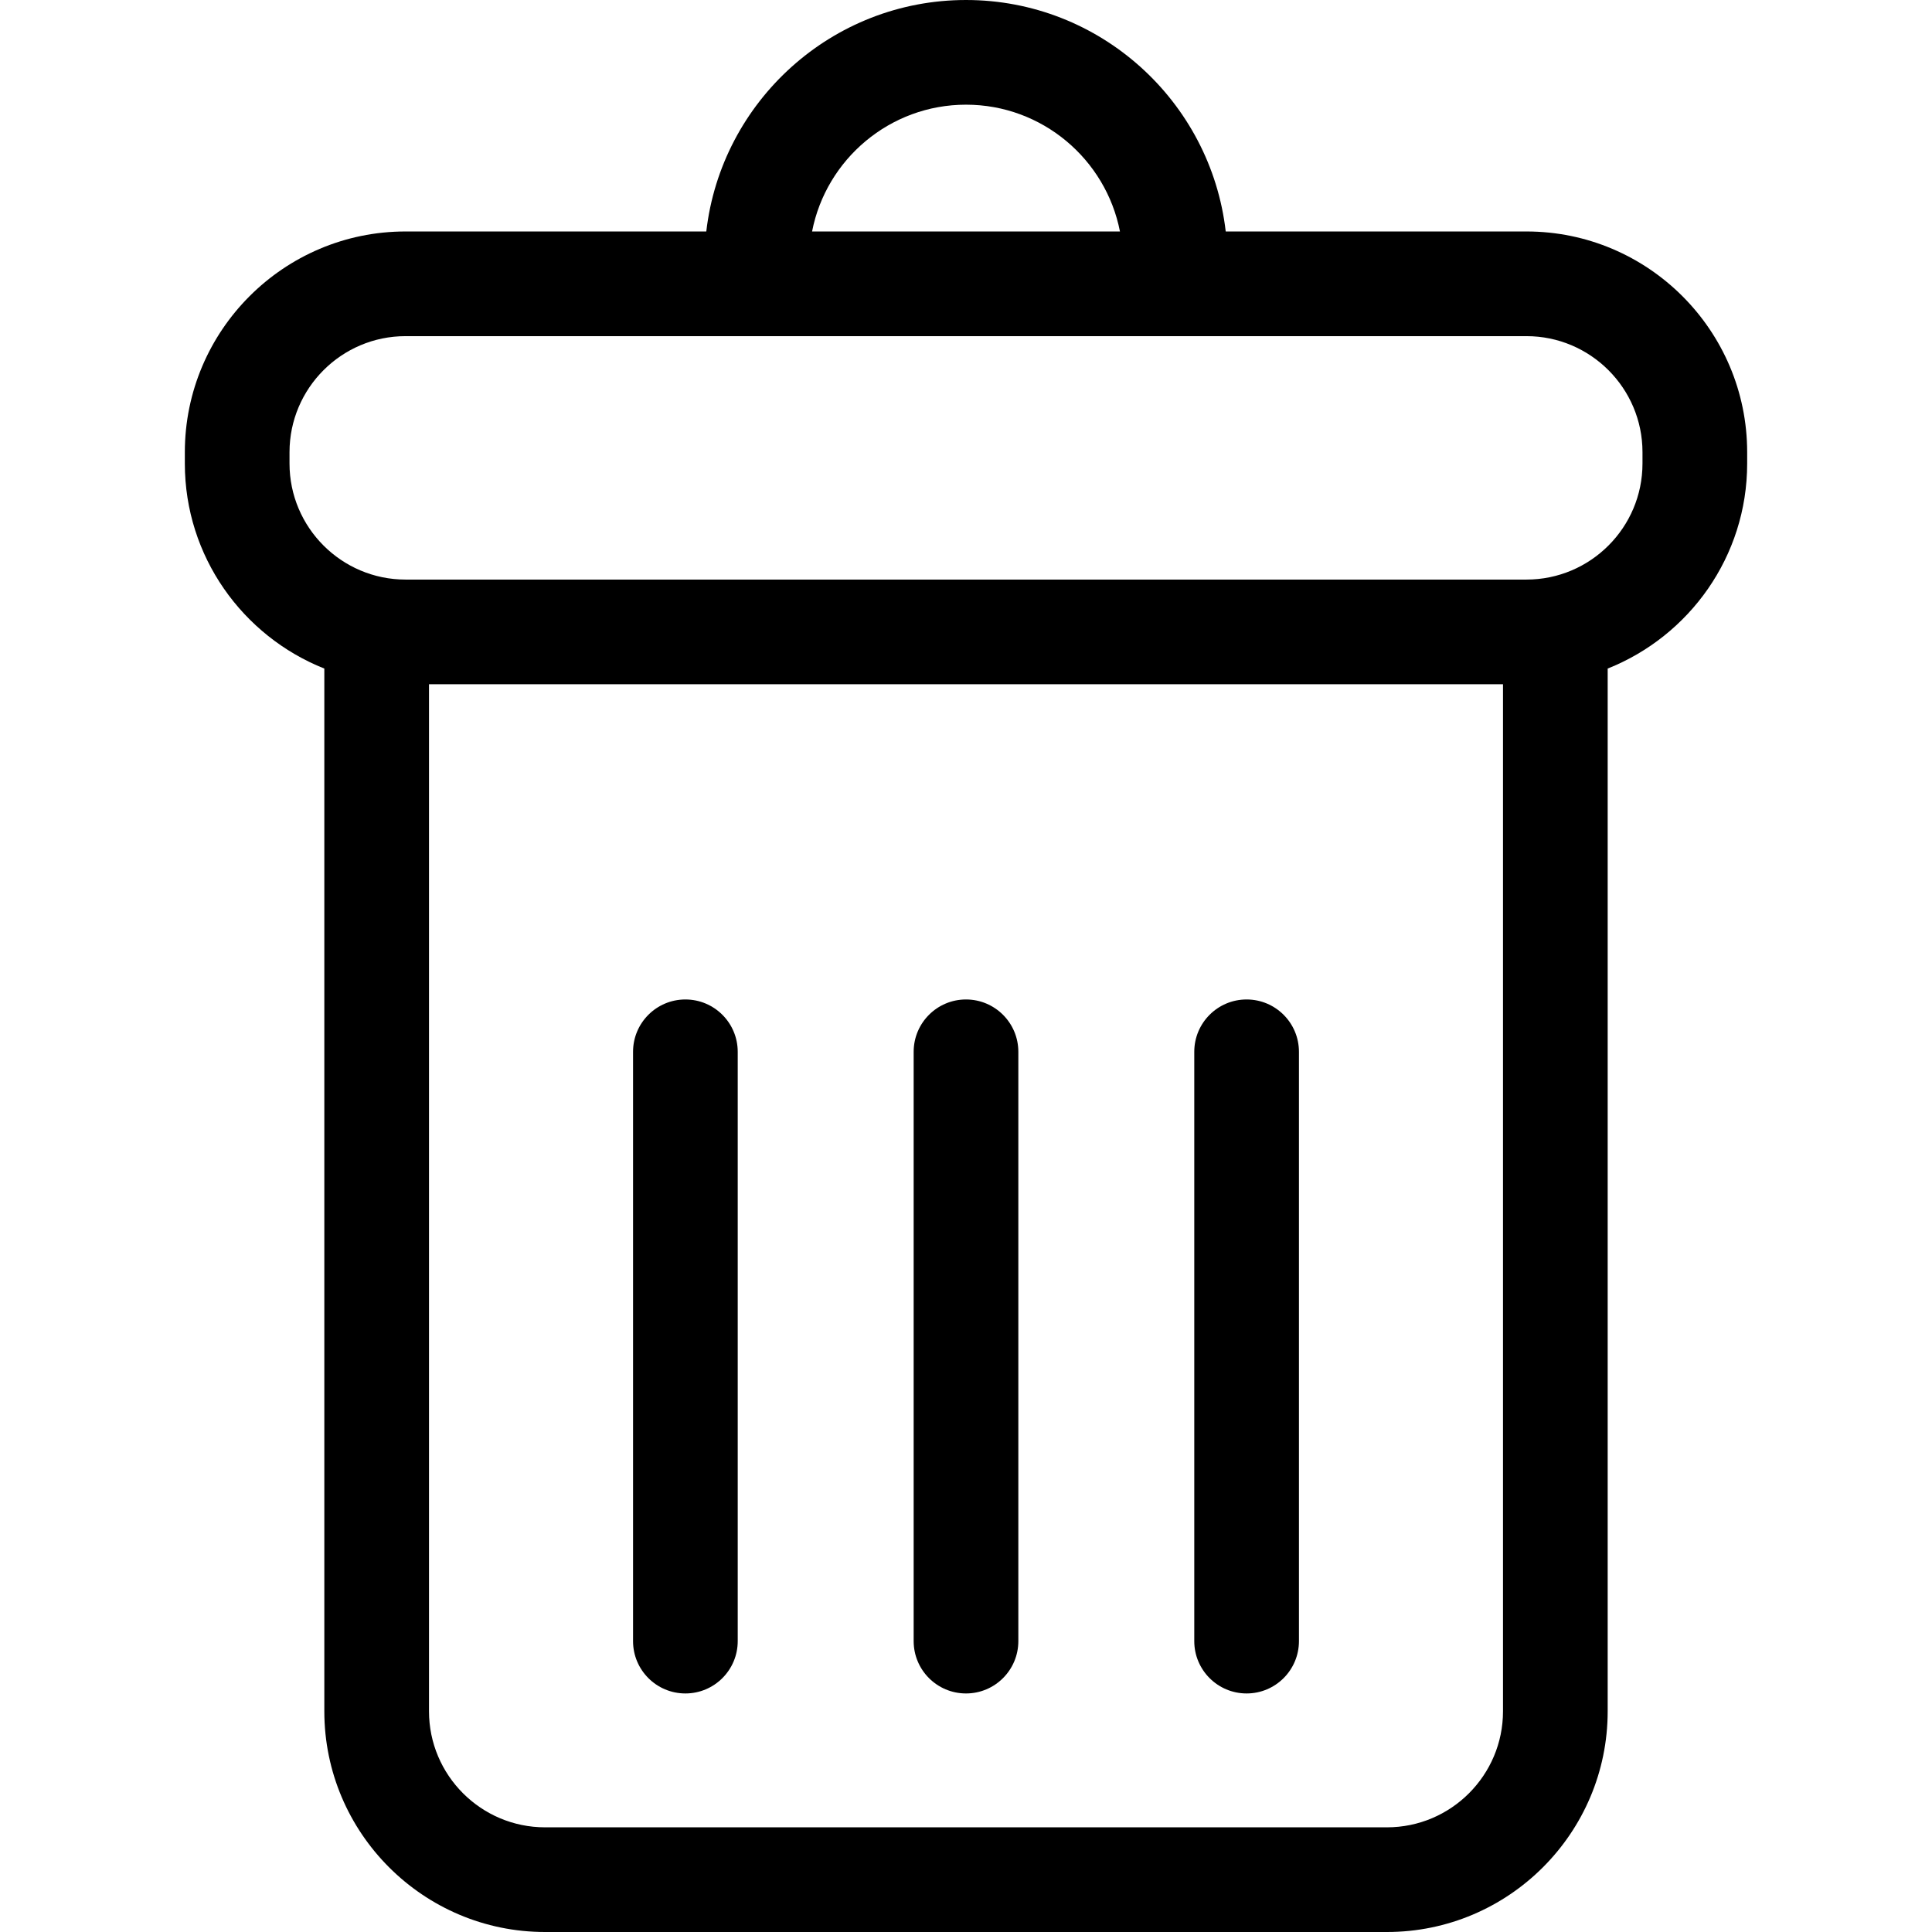
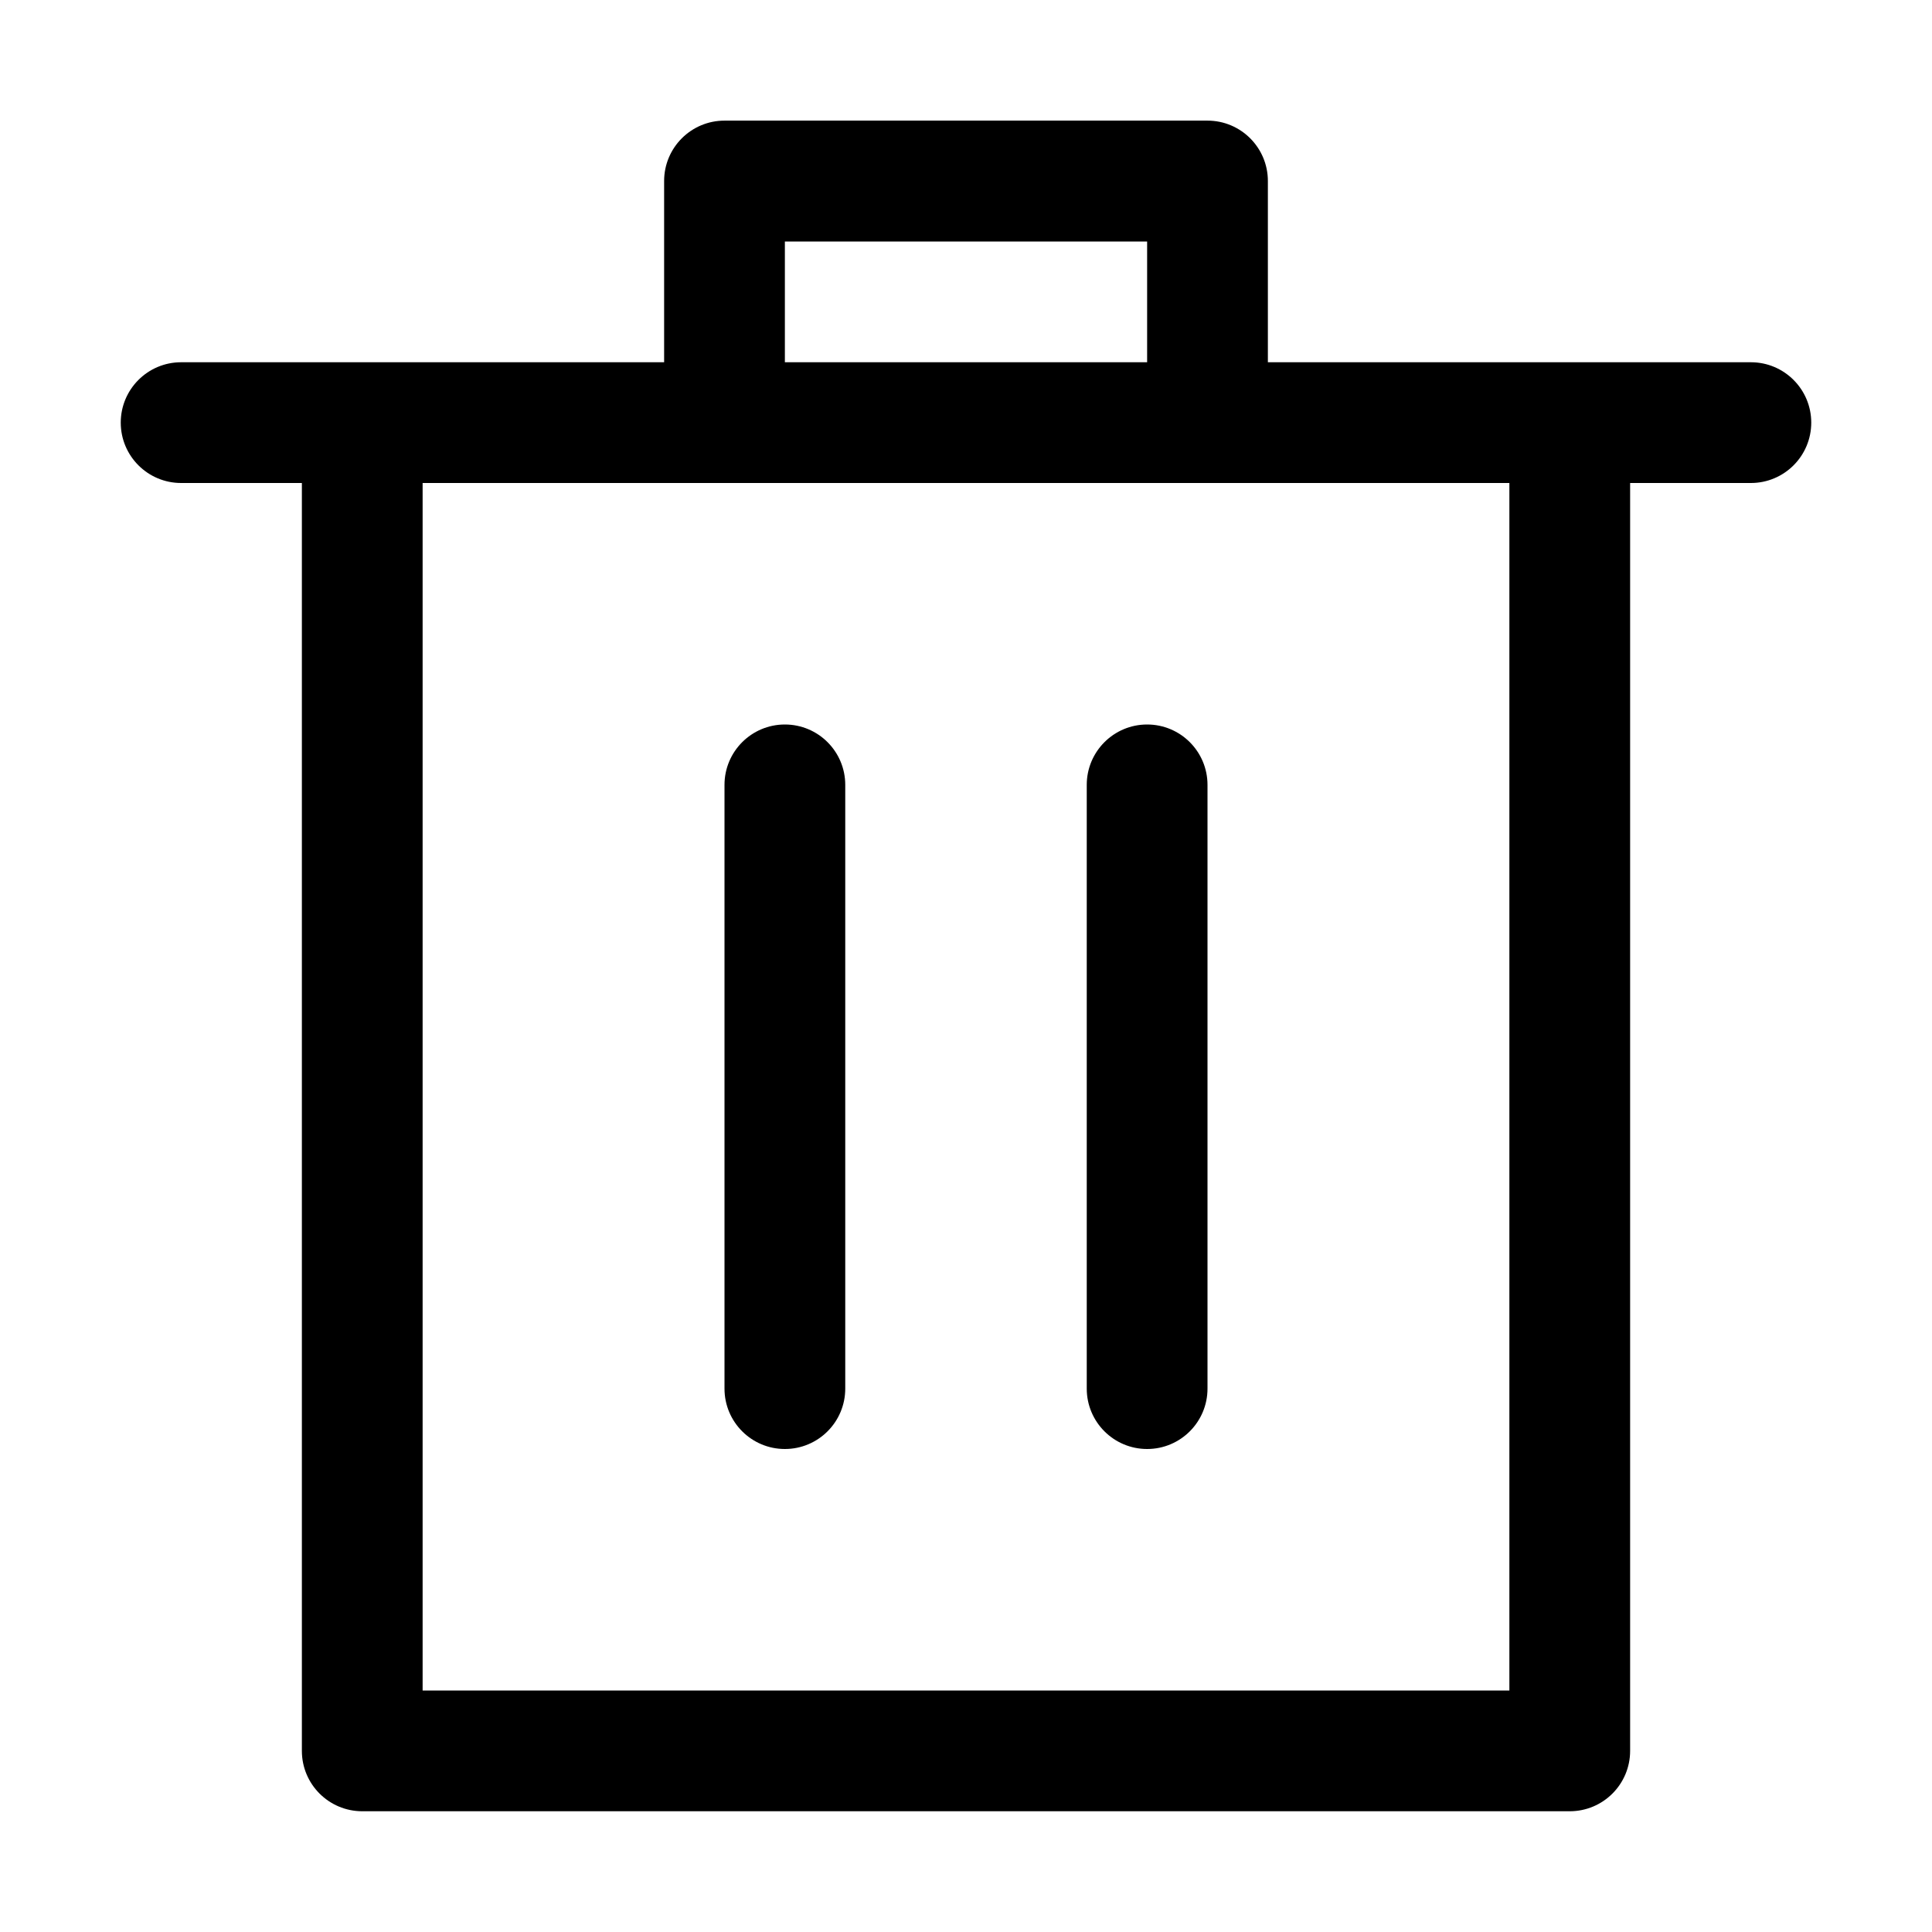
- <svg xmlns="http://www.w3.org/2000/svg" fill="#000000" version="1.1" id="Capa_1" width="800px" height="800px" viewBox="0 0 482.428 482.429" xml:space="preserve">
-   <g>
-     <g>
-       <path d="M381.163,57.799h-75.094C302.323,25.316,274.686,0,241.214,0c-33.471,0-61.104,25.315-64.85,57.799h-75.098    c-30.39,0-55.111,24.728-55.111,55.117v2.828c0,23.223,14.46,43.1,34.83,51.199v260.369c0,30.39,24.724,55.117,55.112,55.117    h210.236c30.389,0,55.111-24.729,55.111-55.117V166.944c20.369-8.1,34.83-27.977,34.83-51.199v-2.828    C436.274,82.527,411.551,57.799,381.163,57.799z M241.214,26.139c19.037,0,34.927,13.645,38.443,31.66h-76.879    C206.293,39.783,222.184,26.139,241.214,26.139z M375.305,427.312c0,15.978-13,28.979-28.973,28.979H136.096    c-15.973,0-28.973-13.002-28.973-28.979V170.861h268.182V427.312z M410.135,115.744c0,15.978-13,28.979-28.973,28.979H101.266    c-15.973,0-28.973-13.001-28.973-28.979v-2.828c0-15.978,13-28.979,28.973-28.979h279.897c15.973,0,28.973,13.001,28.973,28.979    V115.744z" />
-       <path d="M171.144,422.863c7.218,0,13.069-5.853,13.069-13.068V262.641c0-7.216-5.852-13.07-13.069-13.07    c-7.217,0-13.069,5.854-13.069,13.07v147.154C158.074,417.012,163.926,422.863,171.144,422.863z" />
-       <path d="M241.214,422.863c7.218,0,13.07-5.853,13.07-13.068V262.641c0-7.216-5.854-13.07-13.07-13.07    c-7.217,0-13.069,5.854-13.069,13.07v147.154C228.145,417.012,233.996,422.863,241.214,422.863z" />
-       <path d="M311.284,422.863c7.217,0,13.068-5.853,13.068-13.068V262.641c0-7.216-5.852-13.07-13.068-13.07    c-7.219,0-13.07,5.854-13.07,13.07v147.154C298.213,417.012,304.067,422.863,311.284,422.863z" />
-     </g>
-   </g>
+ <svg xmlns="http://www.w3.org/2000/svg" width="800px" height="800px" viewBox="0 0 1024 1024">
+   <path fill="#000000" d="M160 256H96a32 32 0 0 1 0-64h256V95.936a32 32 0 0 1 32-32h256a32 32 0 0 1 32 32V192h256a32 32 0 1 1 0 64h-64v672a32 32 0 0 1-32 32H192a32 32 0 0 1-32-32V256zm448-64v-64H416v64h192zM224 896h576V256H224v640zm192-128a32 32 0 0 1-32-32V416a32 32 0 0 1 64 0v320a32 32 0 0 1-32 32zm192 0a32 32 0 0 1-32-32V416a32 32 0 0 1 64 0v320a32 32 0 0 1-32 32z" />
</svg>
